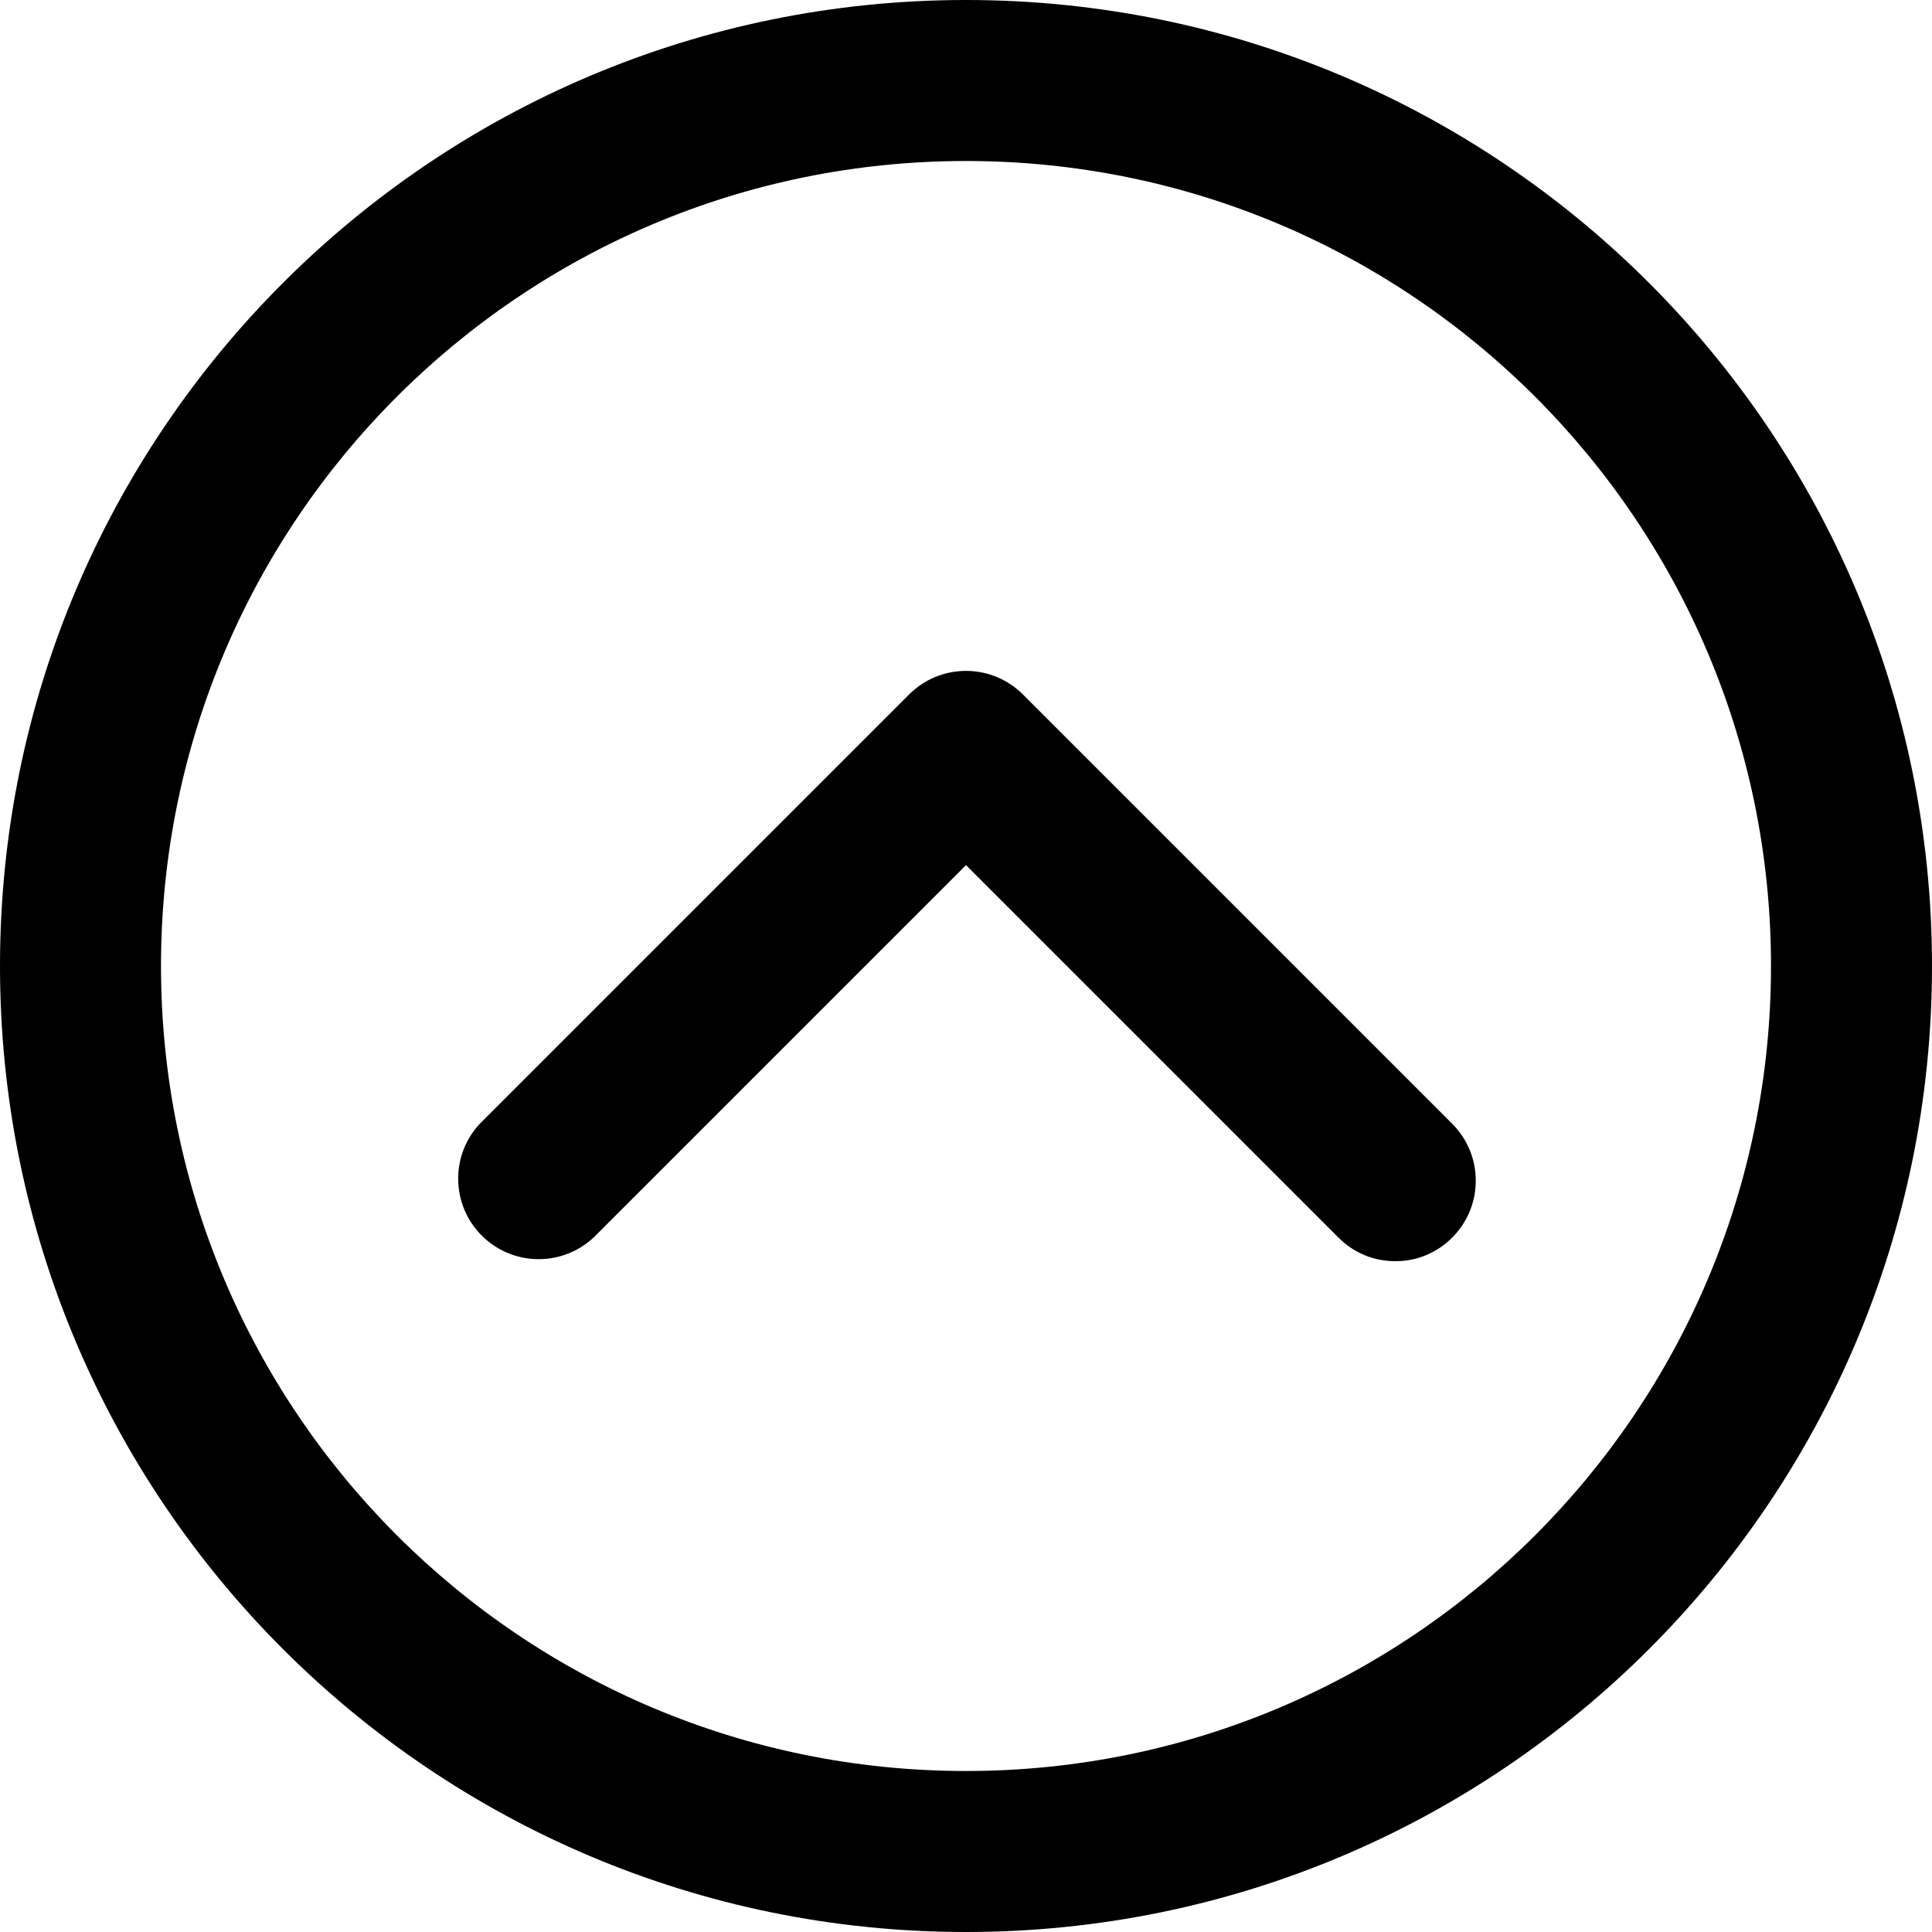
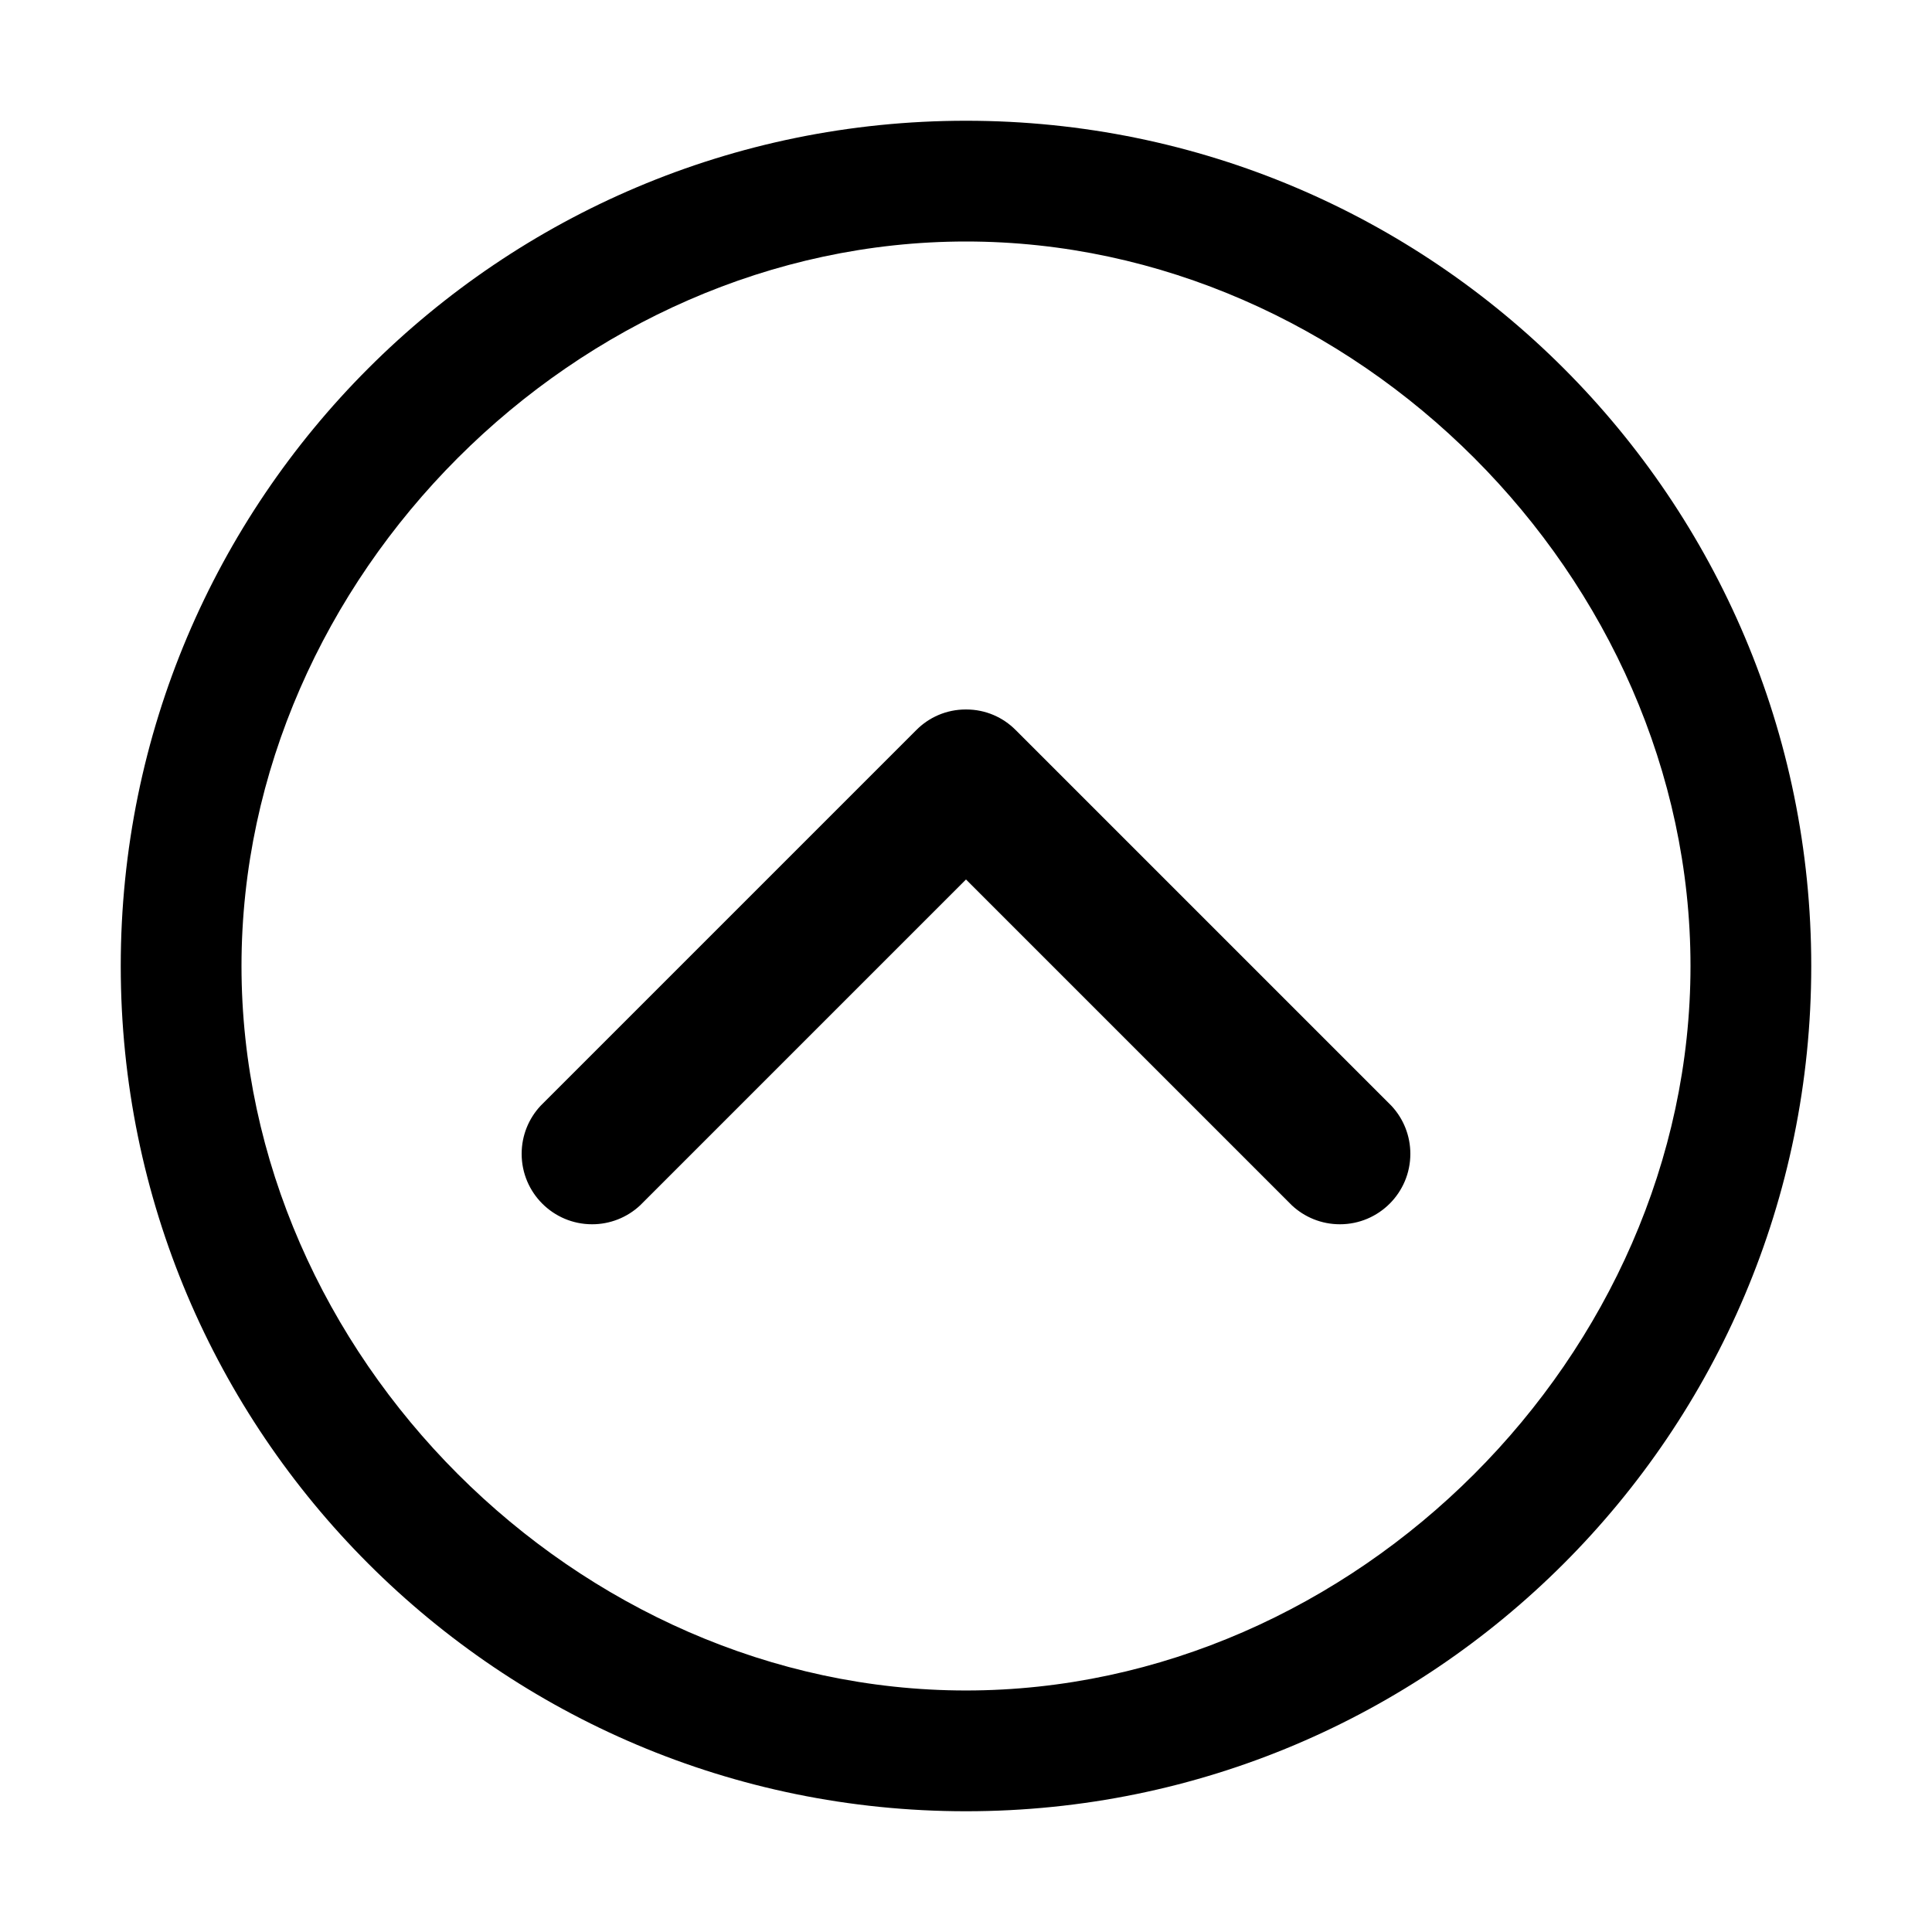
- <svg xmlns="http://www.w3.org/2000/svg" viewBox="0 0 1024 1024">
-   <path fill="currentColor" d="M512 1024C229.231 1024 0 794.769 0 512S229.231 0 512 0s512 229.231 512 512-229.231 512-512 512m0-938.667C276.359 85.333 85.333 276.358 85.333 512S276.358 938.667 512 938.667 938.667 747.642 938.667 512 747.642 85.333 512 85.333m227.556 583.111h-.199c-11.717 0-22.316-4.787-29.948-12.512L512.001 458.524 314.597 655.928a42.5 42.5 0 0 1-29.087 11.451c-23.564 0-42.667-19.103-42.667-42.667 0-11.253 4.356-21.488 11.475-29.112l-.023.025 227.556-227.556c7.719-7.709 18.379-12.479 30.151-12.479s22.432 4.768 30.152 12.479L769.71 595.625c7.709 7.719 12.479 18.379 12.479 30.151s-4.768 22.432-12.479 30.152c-7.636 7.729-18.235 12.516-29.952 12.516h-.209.011z" />
+ <svg xmlns="http://www.w3.org/2000/svg" width="100%" height="100%" viewBox="0 0 1024 1024" version="1.1" xml:space="preserve" style="fill-rule:evenodd;clip-rule:evenodd;stroke-linejoin:round;stroke-miterlimit:2;">
+   <g transform="matrix(0.875,0,0,0.875,64,64)">
+     <path d="M512,1024C229.231,1024 0,794.769 0,512C0,229.231 229.231,0 512,0C794.769,0 1024,229.231 1024,512C1024,794.769 794.769,1024 512,1024M512,73.143C276.359,73.143 73.143,276.358 73.143,512C73.143,747.642 276.358,950.847 512,950.847C747.642,950.847 950.857,747.642 950.857,512C950.857,276.358 747.642,73.143 512,73.143M512,356.619L512.199,356.619C523.916,356.619 534.515,361.406 542.147,369.131L769.707,596.691C777.078,604.577 781.175,614.983 781.158,625.778C781.158,649.342 762.055,668.445 738.491,668.445C727.238,668.445 717.003,664.089 709.379,656.97L709.404,656.993L512,459.589L314.596,656.993C306.71,664.364 296.304,668.461 285.509,668.444C261.945,668.444 242.842,649.341 242.842,625.777C242.842,614.524 247.198,604.289 254.317,596.665L254.294,596.69L481.85,369.134C489.486,361.405 500.085,356.618 511.802,356.618L512.011,356.618L512,356.618L512,356.619Z" style="fill-rule:nonzero;" />
+   </g>
</svg>
